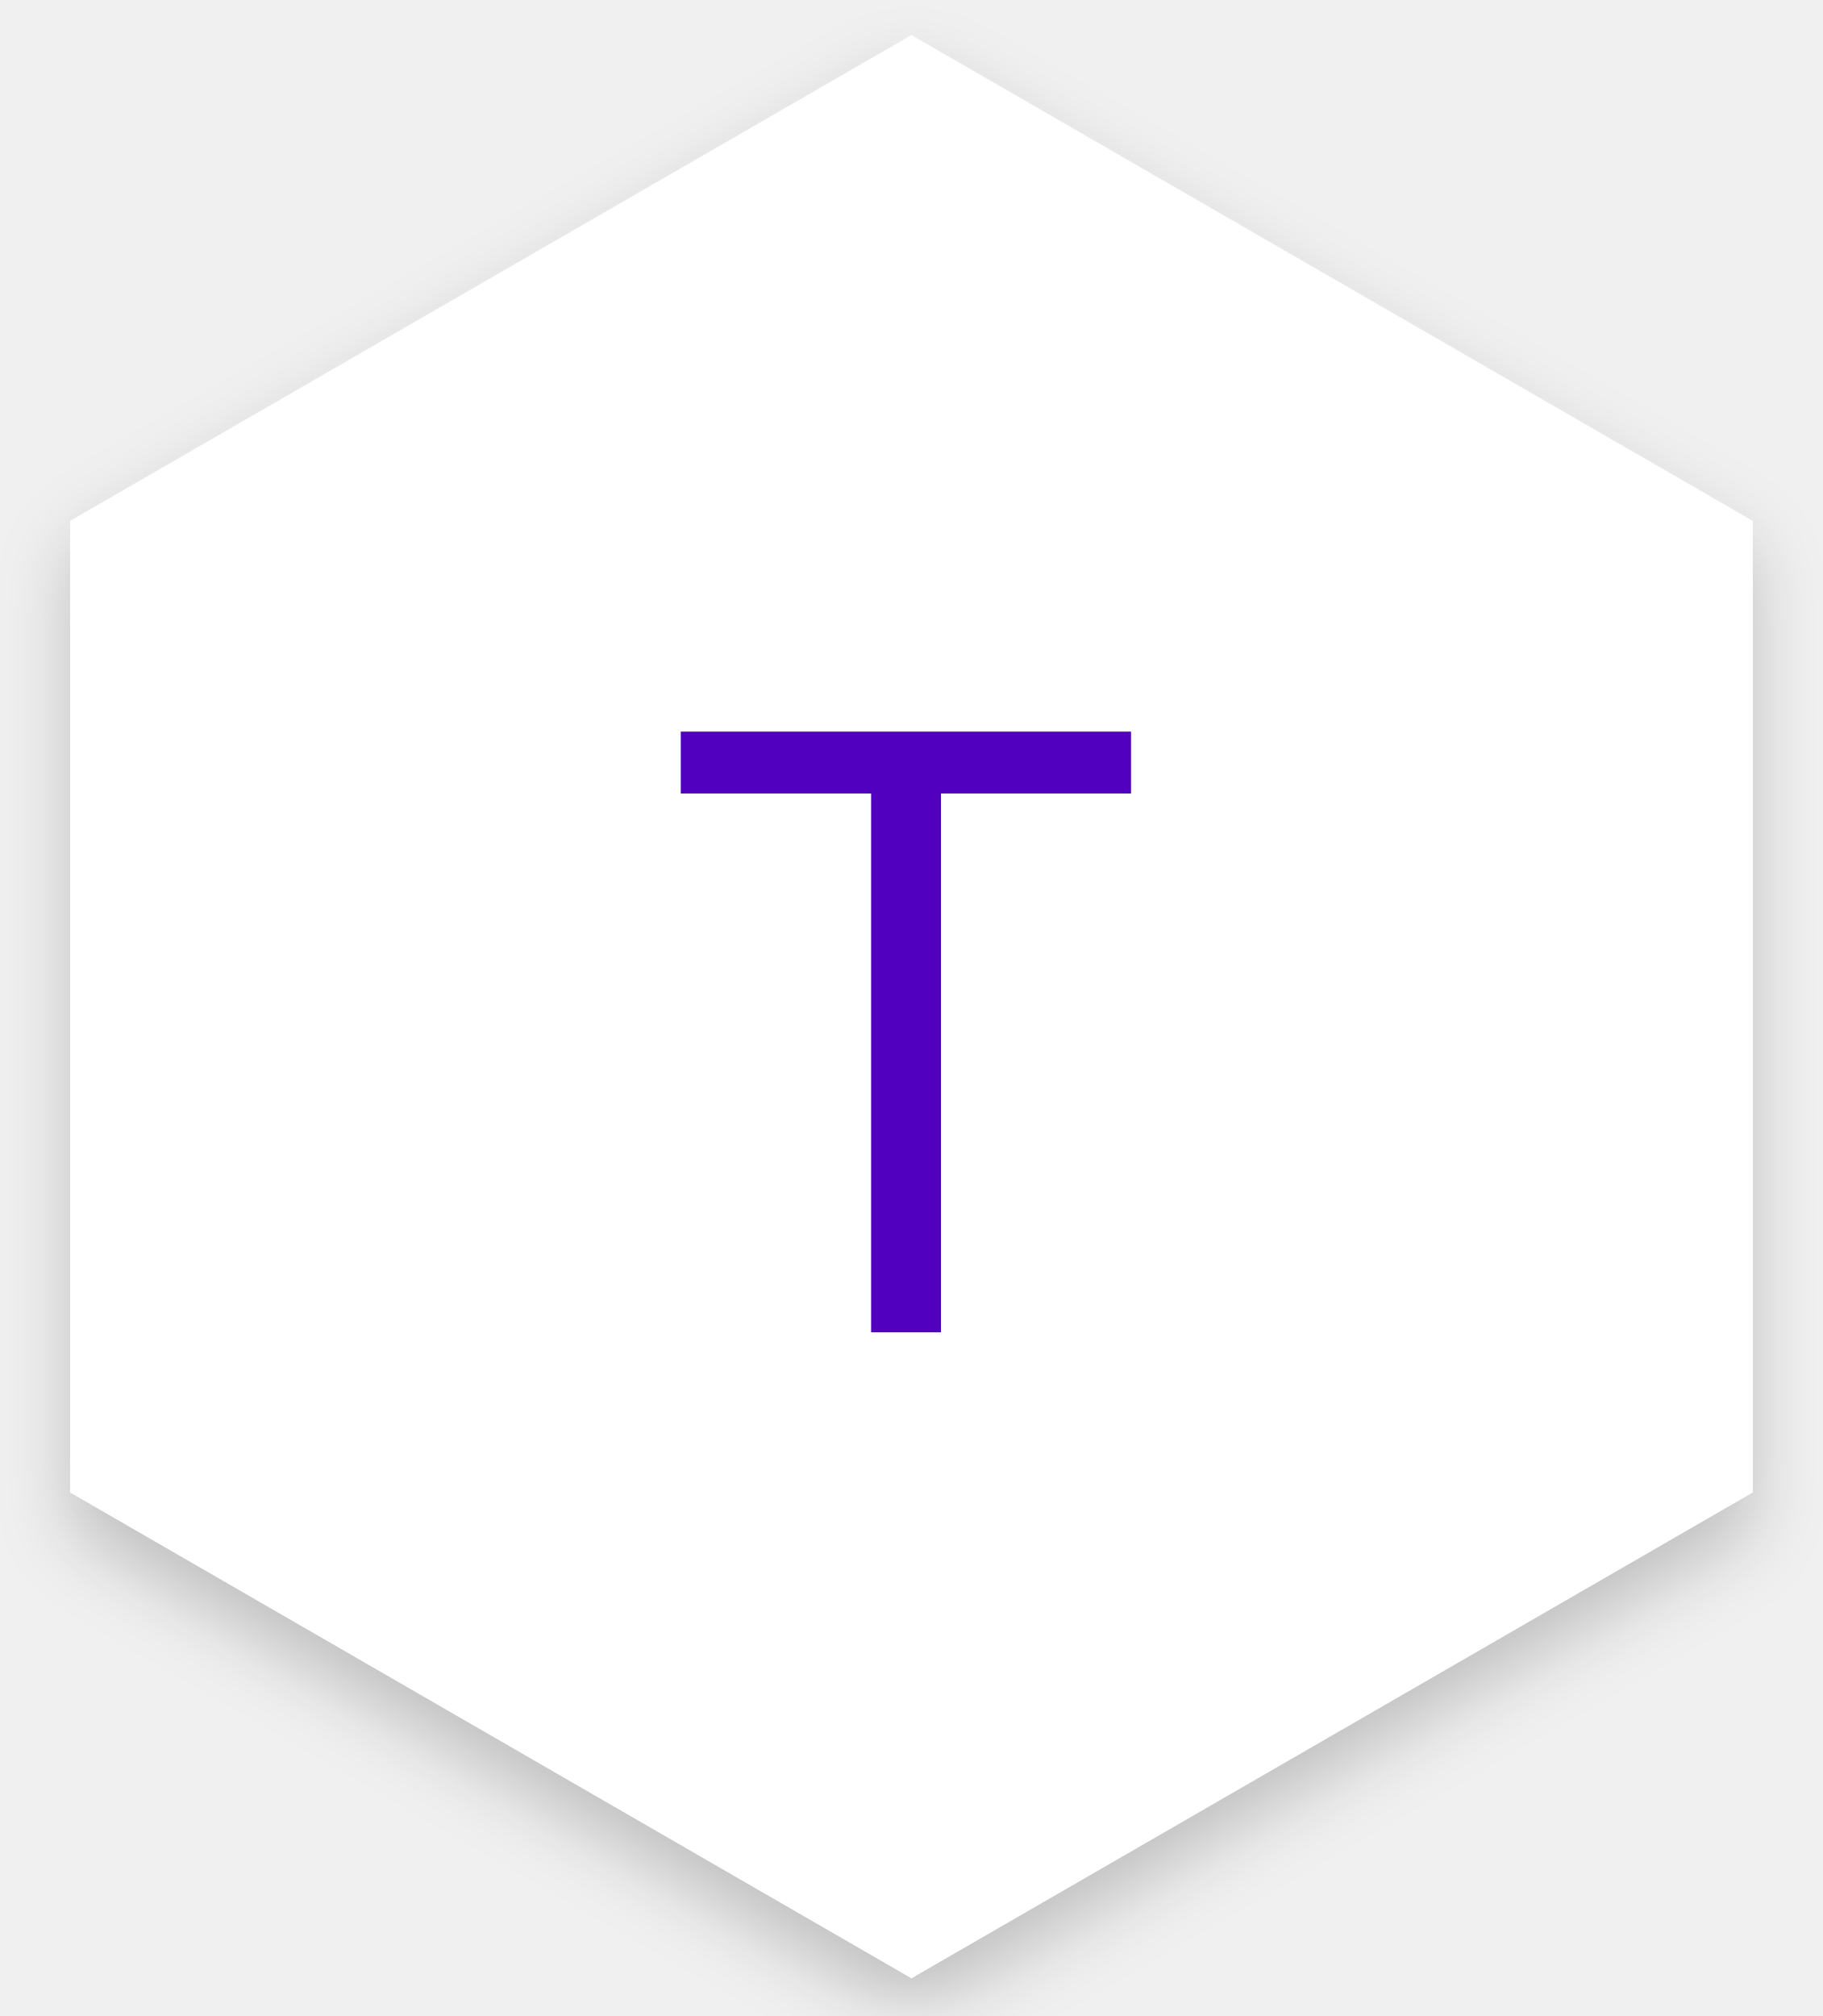
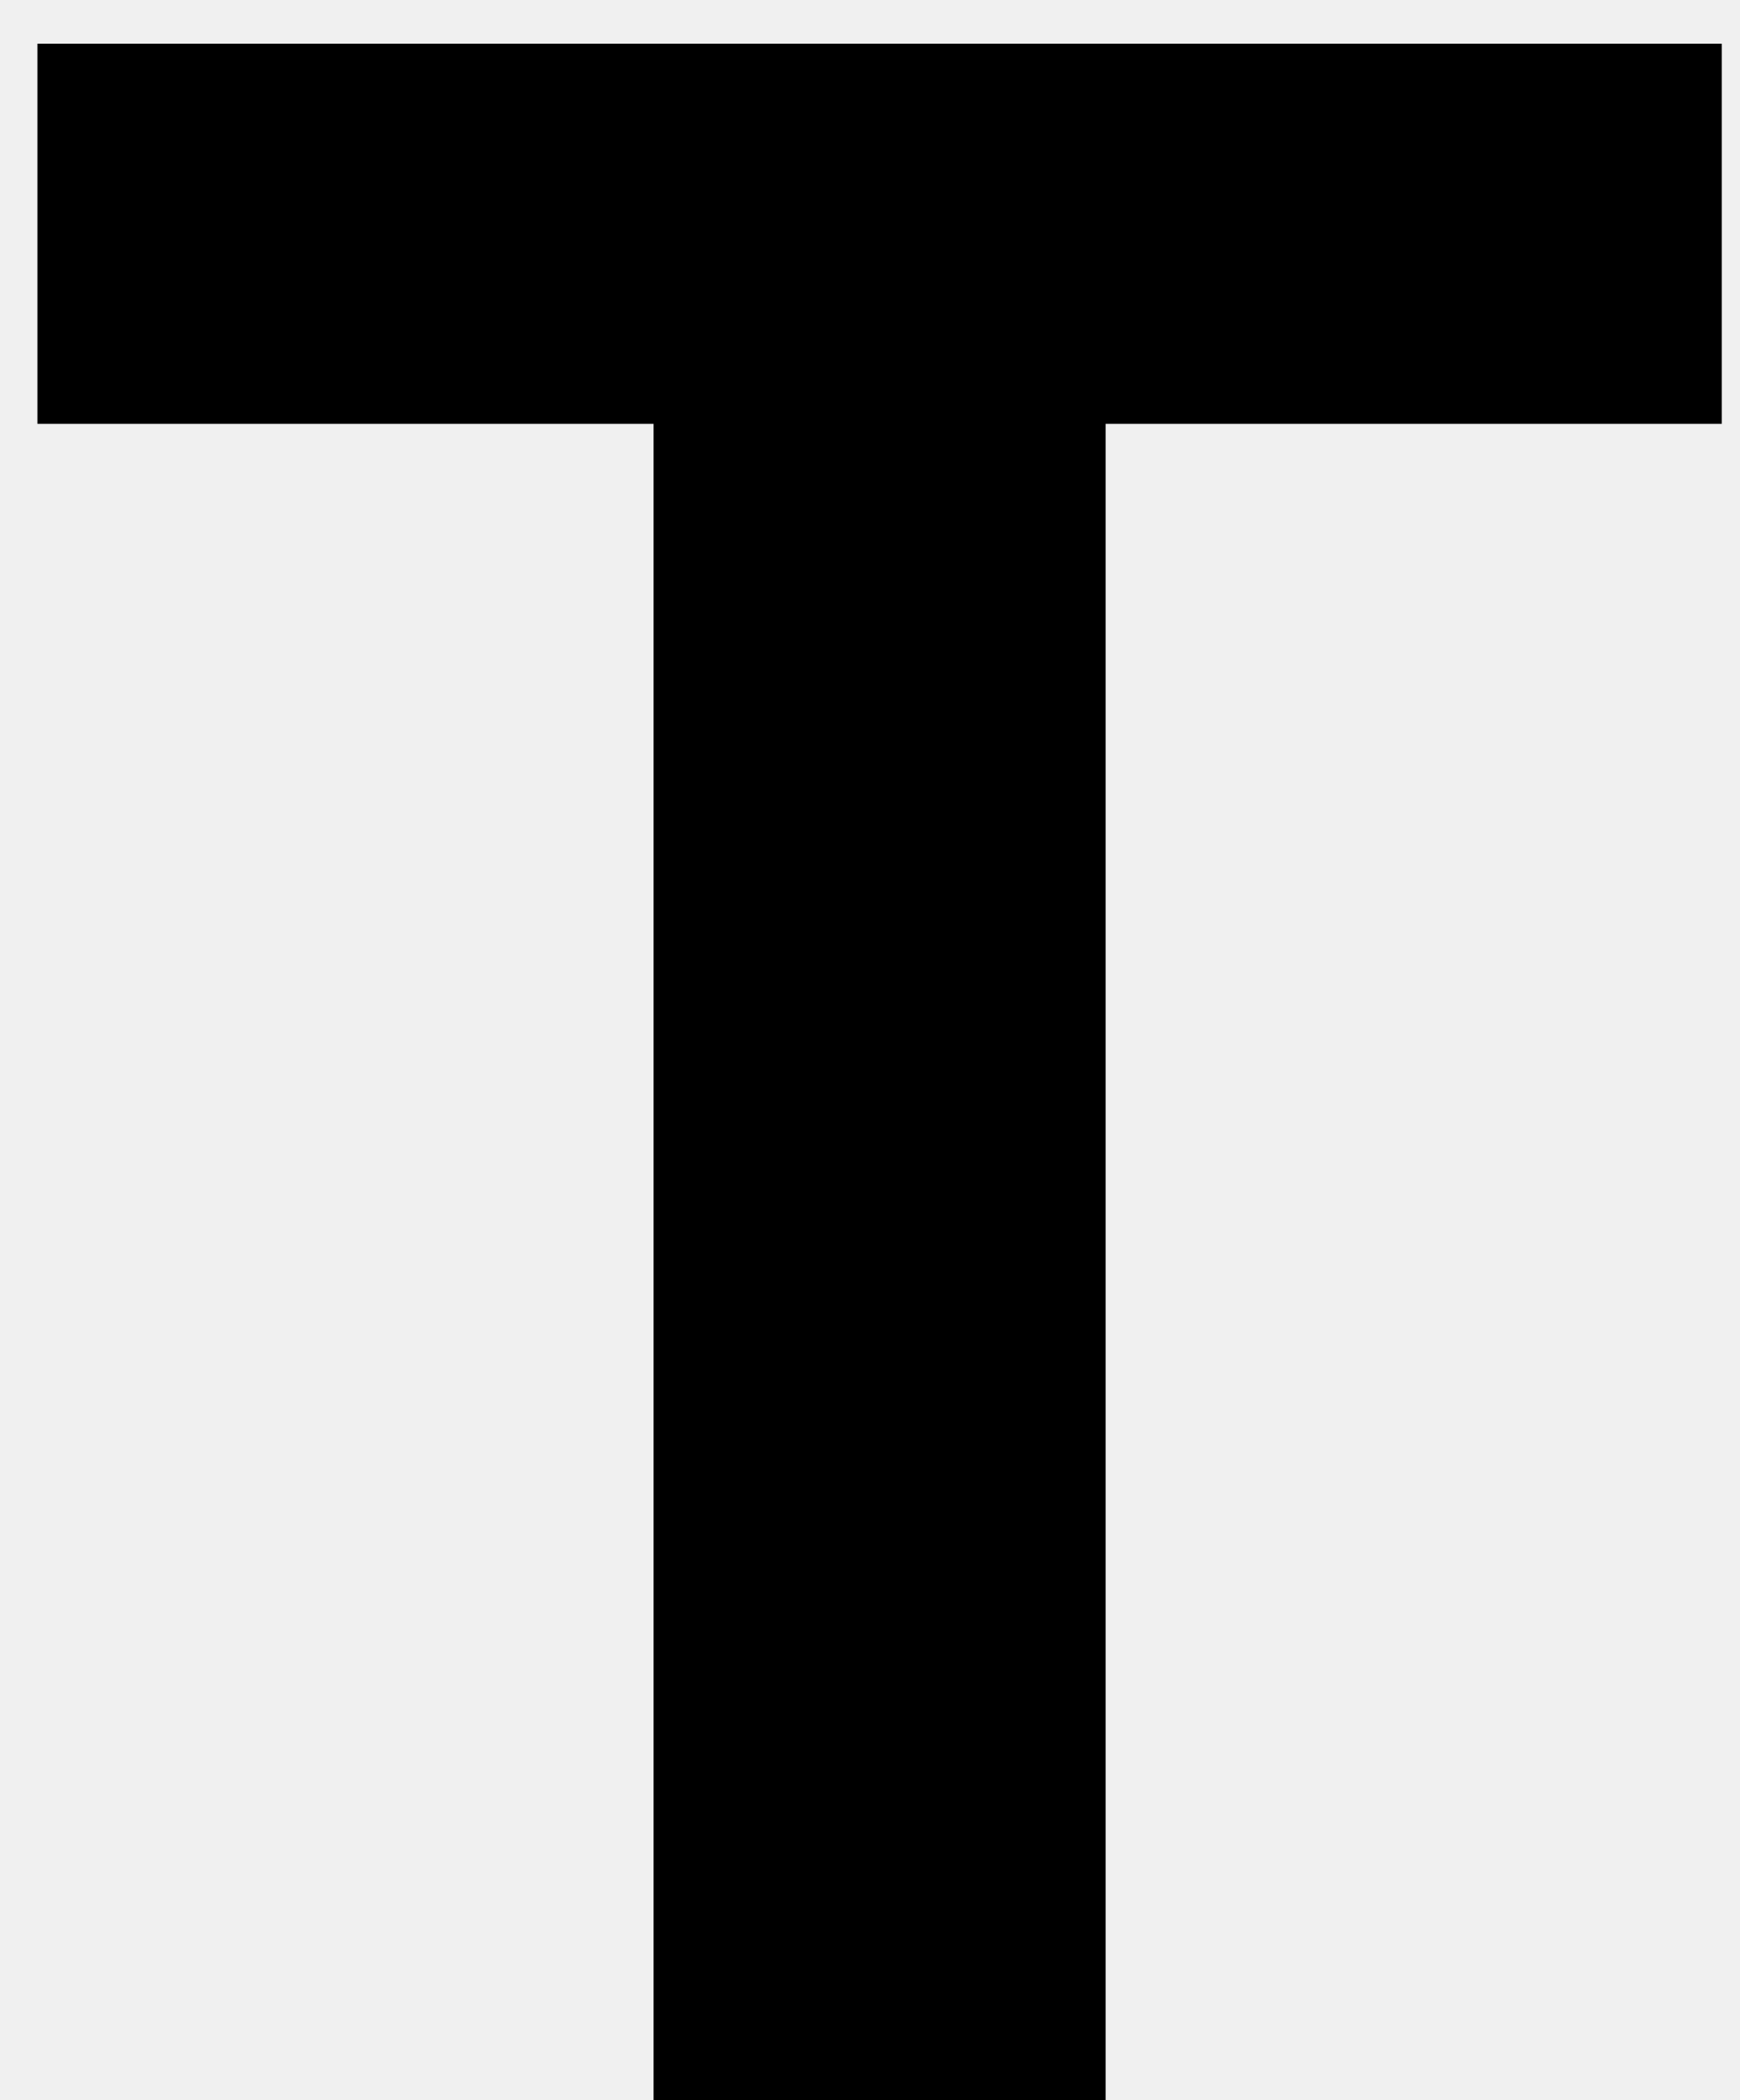
- <svg xmlns="http://www.w3.org/2000/svg" xmlns:xlink="http://www.w3.org/1999/xlink" width="104px" height="115px" viewBox="0 0 104 115" version="1.1">
-   <defs>
-     <polygon id="path-1" points="48 0 96 27.713 96 83.138 48 110.851 -3.55271368e-14 83.138 -6.66133815e-14 27.713" />
-     <filter x="-50%" y="-50%" width="200%" height="200%" filterUnits="objectBoundingBox" id="filter-2">
-       <feOffset dx="0" dy="2" in="SourceAlpha" result="shadowOffsetOuter1" />
-       <feGaussianBlur stdDeviation="2" in="shadowOffsetOuter1" result="shadowBlurOuter1" />
-       <feColorMatrix values="0 0 0 0 0   0 0 0 0 0   0 0 0 0 0  0 0 0 0.2 0" type="matrix" in="shadowBlurOuter1" />
-     </filter>
-   </defs>
+ <svg xmlns="http://www.w3.org/2000/svg" width="29px" height="35px" viewBox="0 0 29 35" version="1.1">
+   <defs />
  <g id="Page-1" stroke="none" stroke-width="1" fill="none" fill-rule="evenodd">
-     <g id="DesktopHD_Round7_ClientGuides-Copy" transform="translate(-713, -1543)">
-       <g id="clients-copy" transform="translate(389, 1067)">
-         <g id="theano" transform="translate(328, 478)">
-           <g id="Polygon-Copy">
-             <use fill="black" fill-opacity="1" filter="url(#filter-2)" xlink:href="#path-1" />
-             <use fill="#FFFFFF" fill-rule="evenodd" xlink:href="#path-1" />
-           </g>
-           <text id="T" font-family="OpenSans-Semibold, Open Sans" font-size="48" font-weight="500" fill="#5000BE">
-             <tspan x="34.418" y="74">T</tspan>
-           </text>
-         </g>
+     <g id="theano_text" transform="translate(0, -12)" fill="#000000">
+       <g id="T">
+         <polygon points="10.896 19.064 0.624 19.064 0.624 12.728 28.704 12.728 28.704 19.064 18.432 19.064 18.432 47 10.896 47" />
      </g>
    </g>
  </g>
</svg>
